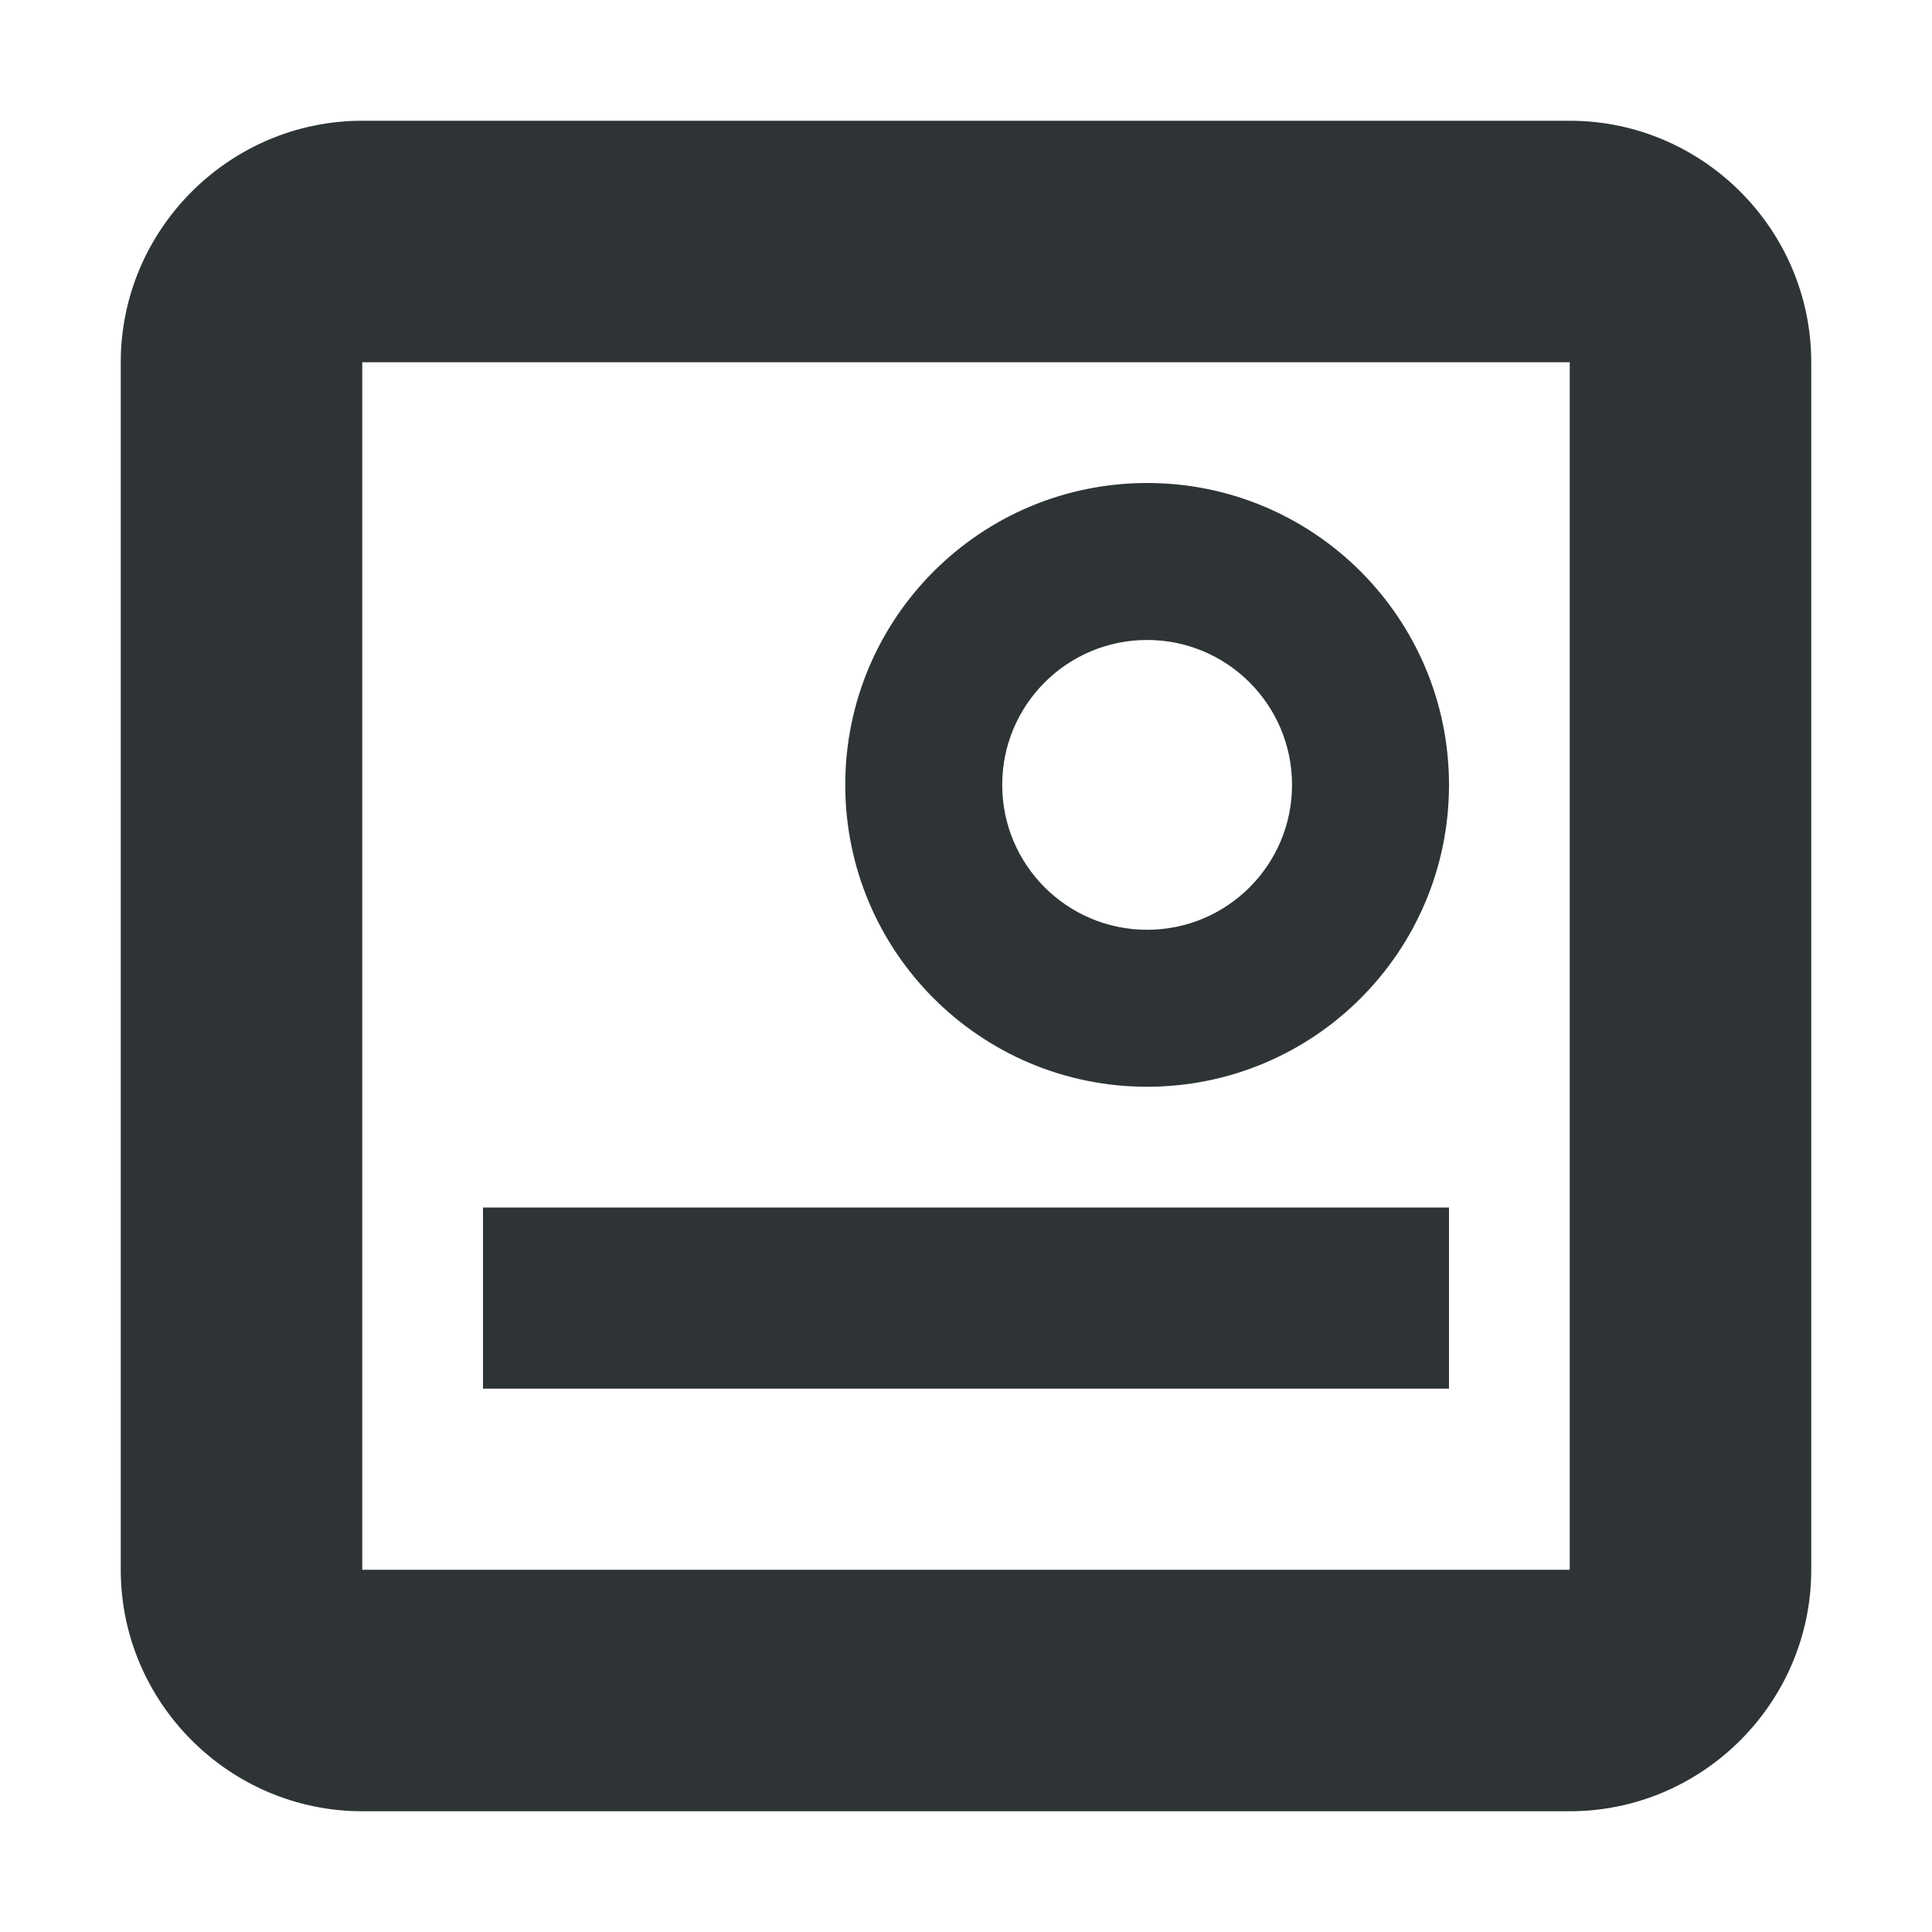
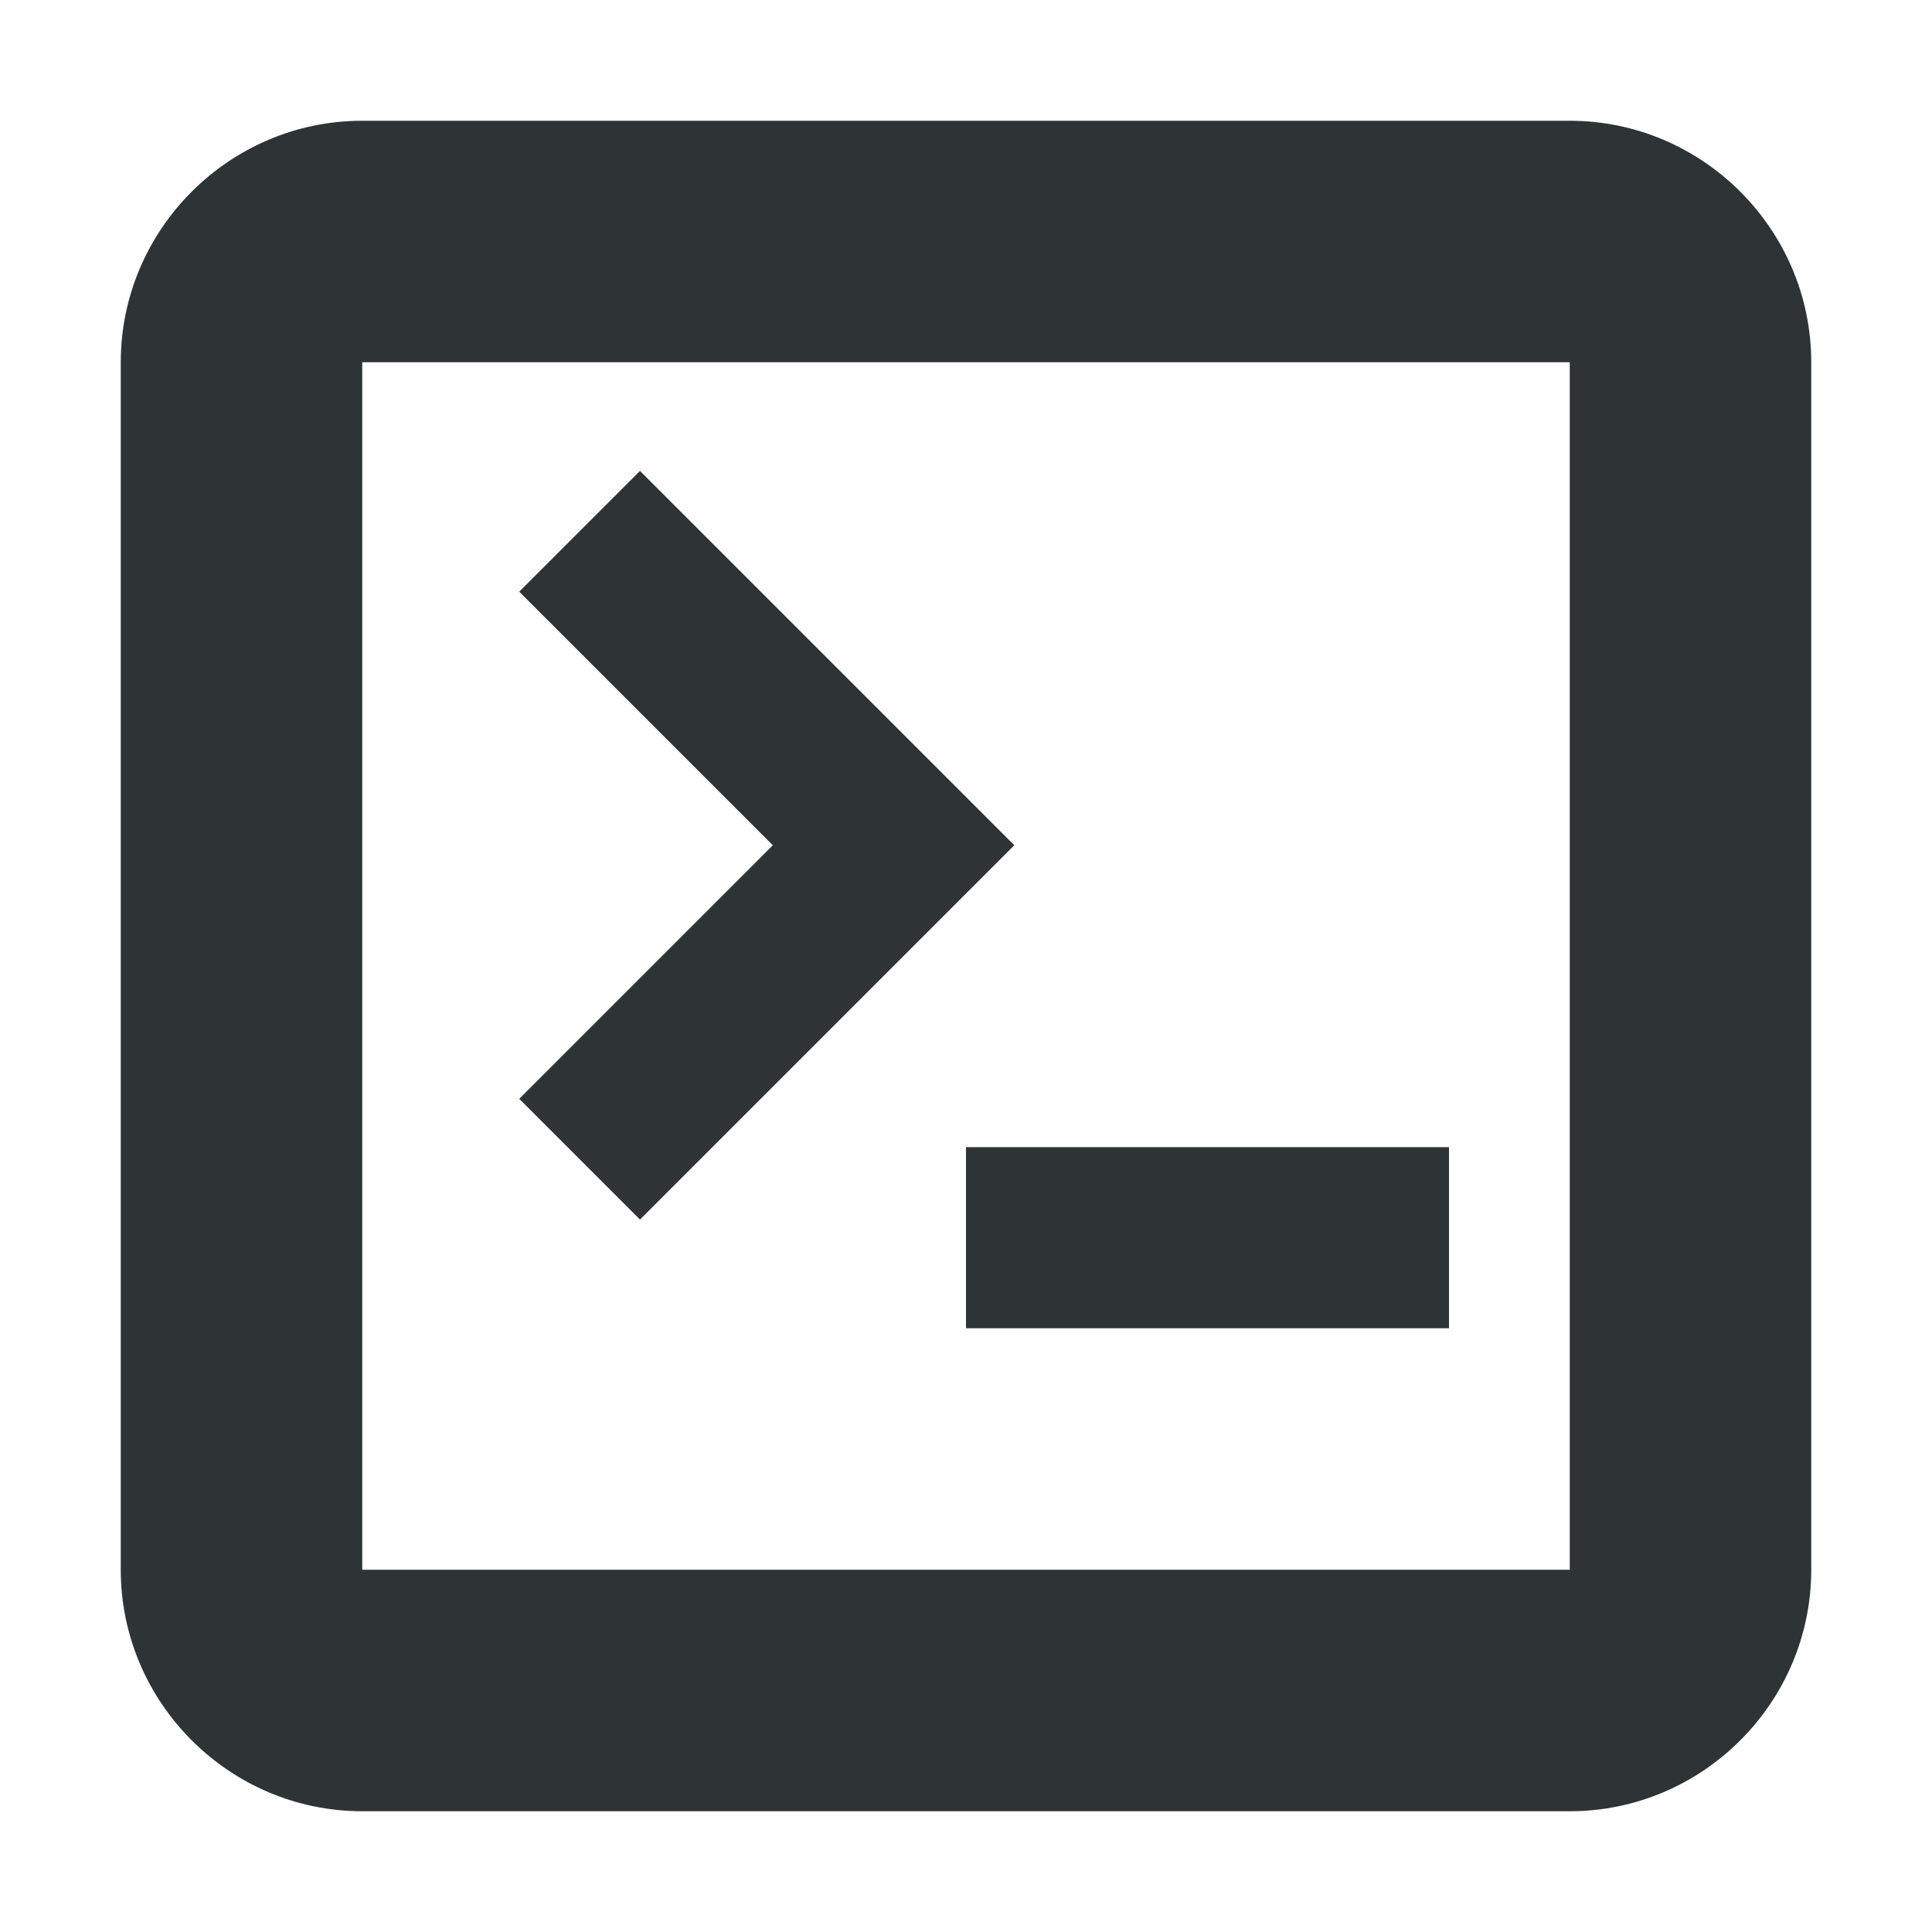
<svg xmlns="http://www.w3.org/2000/svg" width="16" height="16" viewBox="0 0 16 16">
  <path fill="#2e3436" d="M3 1C1.9 1 1 1.9 1 3v10c0 1.1.9 2 2 2h10c1.1 0 2-.9 2-2V3c0-1.1-.9-2-2-2zm0 2h10v10H3z" />
-   <path fill="#2e3436" d="M9.5 4a2.5 2.5 0 1 0 0 5 2.5 2.5 0 0 0 0-5zm0 1.3a1.2 1.2 0 1 1 0 2.4 1.2 1.2 0 0 1 0-2.4zM4 10h8v1.5H4z" />
+   <path fill="#2e3436" d="M4.3 4.9l1-1 3.1 3.1-3.1 3.1-1-1 2.1-2.1zM8 9.5h4V11H8z" />
</svg>
